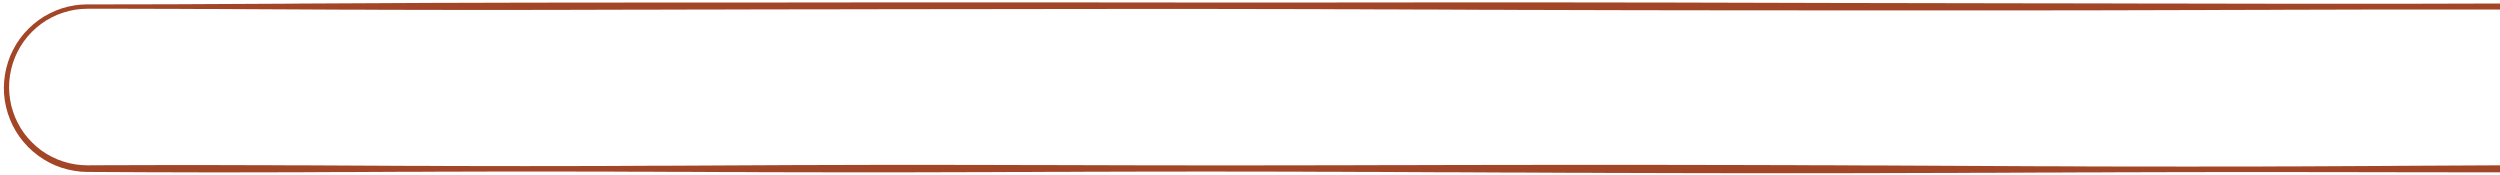
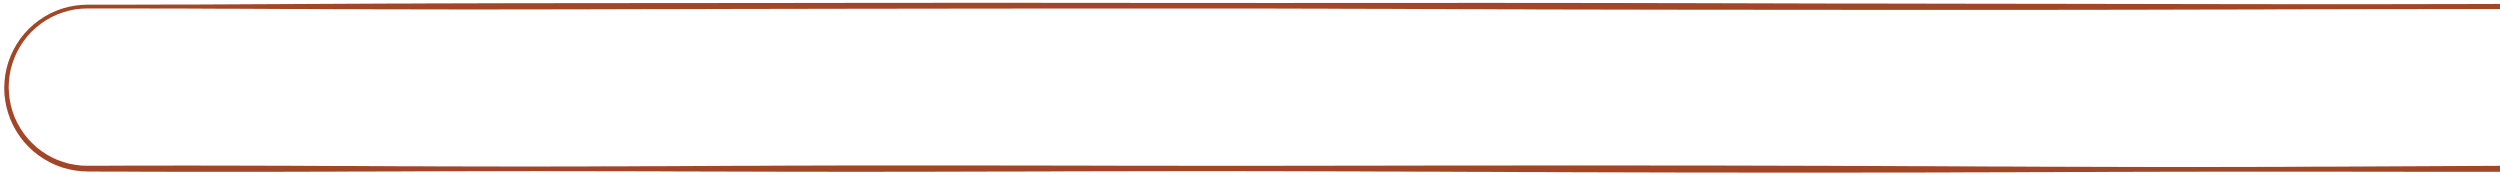
<svg xmlns="http://www.w3.org/2000/svg" width="400" height="28" viewBox="0 0 400 28" preserveAspectRatio="xMinYMid slice">
-   <path fill="#A34527" d="M400.00 0.56 L398.00 0.57 L396.00 0.57 L394.00 0.58 L392.00 0.58 L390.00 0.59 L388.00 0.59 L386.00 0.60 L384.00 0.60 L382.00 0.60 L380.00 0.60 L378.00 0.60 L376.00 0.60 L374.00 0.60 L372.00 0.60 L370.00 0.60 L368.00 0.60 L366.00 0.60 L364.00 0.60 L362.00 0.59 L360.00 0.59 L358.00 0.59 L356.00 0.58 L354.00 0.58 L352.00 0.58 L350.00 0.57 L348.00 0.57 L346.00 0.56 L344.00 0.56 L342.00 0.56 L340.00 0.55 L338.00 0.55 L336.00 0.54 L334.00 0.54 L332.00 0.54 L330.00 0.53 L328.00 0.53 L326.00 0.53 L324.00 0.53 L322.00 0.52 L320.00 0.52 L318.00 0.52 L316.00 0.51 L314.00 0.51 L312.00 0.51 L310.00 0.50 L308.00 0.50 L306.00 0.50 L304.00 0.49 L302.00 0.49 L300.00 0.49 L298.00 0.48 L296.00 0.48 L294.00 0.48 L292.00 0.47 L290.00 0.47 L288.00 0.46 L286.00 0.46 L284.00 0.45 L282.00 0.45 L280.00 0.44 L278.00 0.44 L276.00 0.43 L274.00 0.43 L272.00 0.42 L270.00 0.42 L268.00 0.41 L266.00 0.41 L264.00 0.40 L262.00 0.40 L260.00 0.40 L258.00 0.39 L256.00 0.39 L254.00 0.39 L252.00 0.39 L250.00 0.38 L248.00 0.38 L246.00 0.38 L244.00 0.38 L242.00 0.38 L240.00 0.38 L238.00 0.38 L236.00 0.38 L234.00 0.38 L232.00 0.38 L230.00 0.38 L228.00 0.38 L226.00 0.39 L224.00 0.39 L222.00 0.39 L220.00 0.39 L218.00 0.39 L216.00 0.39 L214.00 0.40 L212.00 0.40 L210.00 0.40 L208.00 0.40 L206.00 0.40 L204.00 0.40 L202.00 0.40 L200.00 0.40 L198.00 0.40 L196.00 0.40 L194.00 0.40 L192.00 0.40 L190.00 0.40 L188.00 0.40 L186.00 0.39 L184.00 0.39 L182.00 0.39 L180.00 0.39 L178.00 0.39 L176.00 0.39 L174.00 0.38 L172.00 0.38 L170.00 0.38 L168.00 0.38 L166.00 0.38 L164.00 0.38 L162.00 0.38 L160.00 0.38 L158.00 0.38 L156.00 0.38 L154.00 0.38 L152.00 0.38 L150.00 0.38 L148.00 0.38 L146.00 0.38 L144.00 0.38 L142.00 0.38 L140.00 0.38 L138.00 0.38 L136.00 0.39 L134.00 0.39 L132.00 0.39 L130.00 0.39 L128.00 0.39 L126.00 0.40 L124.00 0.40 L122.00 0.40 L120.00 0.40 L118.00 0.40 L116.00 0.40 L114.00 0.41 L112.00 0.41 L110.00 0.41 L108.00 0.41 L106.00 0.41 L104.00 0.41 L102.00 0.41 L100.00 0.41 L98.00 0.42 L96.00 0.42 L94.00 0.42 L92.00 0.42 L90.00 0.42 L88.00 0.42 L86.00 0.43 L84.00 0.43 L82.00 0.43 L80.00 0.44 L78.00 0.44 L76.00 0.45 L74.00 0.45 L72.00 0.46 L70.00 0.46 L68.00 0.47 L66.00 0.48 L64.00 0.49 L62.00 0.50 L60.00 0.51 L58.00 0.52 L56.00 0.53 L54.00 0.54 L52.00 0.55 L50.00 0.56 L48.00 0.57 L46.00 0.59 L44.00 0.60 L42.00 0.61 L40.00 0.62 L38.00 0.63 L36.00 0.64 L34.00 0.65 L32.00 0.66 L30.00 0.67 L28.00 0.68 L26.00 0.68 L24.00 0.69 L22.00 0.69 L20.00 0.69 L18.00 0.70 L16.00 0.70 L14.00 0.70 L12.96 0.74 L11.92 0.86 L10.89 1.06 L9.89 1.34 L8.91 1.70 L7.96 2.14 L7.04 2.64 L6.17 3.22 L5.35 3.87 L4.58 4.58 L3.86 5.34 L3.21 6.16 L2.62 7.03 L2.11 7.94 L1.66 8.89 L1.30 9.87 L1.01 10.88 L0.80 11.91 L0.67 12.95 L0.62 14.00 L0.65 15.05 L0.77 16.10 L0.97 17.13 L1.25 18.14 L1.61 19.13 L2.04 20.09 L2.55 21.02 L3.13 21.90 L3.78 22.73 L4.49 23.51 L5.26 24.23 L6.09 24.89 L6.96 25.48 L7.88 26.01 L8.84 26.46 L9.83 26.83 L10.85 27.12 L11.89 27.33 L12.94 27.47 L13.99 27.51 L16.00 27.52 L18.00 27.53 L20.00 27.54 L22.00 27.55 L24.00 27.56 L26.00 27.56 L28.00 27.57 L30.00 27.57 L32.00 27.58 L34.00 27.58 L36.00 27.58 L38.00 27.58 L40.00 27.57 L42.00 27.57 L44.00 27.57 L46.00 27.56 L48.00 27.56 L50.00 27.55 L52.00 27.54 L54.00 27.53 L56.00 27.53 L58.00 27.52 L60.00 27.51 L62.00 27.50 L64.00 27.49 L66.00 27.49 L68.00 27.48 L70.00 27.47 L72.00 27.47 L74.00 27.46 L76.00 27.46 L78.00 27.45 L80.00 27.45 L82.00 27.45 L84.00 27.45 L86.00 27.45 L88.00 27.45 L90.00 27.45 L92.00 27.45 L94.00 27.46 L96.00 27.46 L98.00 27.46 L100.00 27.47 L102.00 27.48 L104.00 27.48 L106.00 27.49 L108.00 27.50 L110.00 27.50 L112.00 27.51 L114.00 27.52 L116.00 27.53 L118.00 27.53 L120.00 27.54 L122.00 27.55 L124.00 27.55 L126.00 27.56 L128.00 27.56 L130.00 27.56 L132.00 27.57 L134.00 27.57 L136.00 27.57 L138.00 27.57 L140.00 27.57 L142.00 27.57 L144.00 27.57 L146.00 27.57 L148.00 27.56 L150.00 27.56 L152.00 27.55 L154.00 27.55 L156.00 27.54 L158.00 27.54 L160.00 27.53 L162.00 27.52 L164.00 27.52 L166.00 27.51 L168.00 27.50 L170.00 27.50 L172.00 27.49 L174.00 27.48 L176.00 27.48 L178.00 27.47 L180.00 27.47 L182.00 27.46 L184.00 27.46 L186.00 27.46 L188.00 27.46 L190.00 27.45 L192.00 27.45 L194.00 27.45 L196.00 27.45 L198.00 27.46 L200.00 27.46 L202.00 27.46 L204.00 27.46 L206.00 27.47 L208.00 27.47 L210.00 27.48 L212.00 27.49 L214.00 27.49 L216.00 27.50 L218.00 27.51 L220.00 27.51 L222.00 27.52 L224.00 27.53 L226.00 27.54 L228.00 27.55 L230.00 27.56 L232.00 27.56 L234.00 27.57 L236.00 27.58 L238.00 27.59 L240.00 27.60 L242.00 27.61 L244.00 27.61 L246.00 27.62 L248.00 27.63 L250.00 27.64 L252.00 27.65 L254.00 27.65 L256.00 27.66 L258.00 27.67 L260.00 27.67 L262.00 27.68 L264.00 27.68 L266.00 27.69 L268.00 27.69 L270.00 27.70 L272.00 27.70 L274.00 27.70 L276.00 27.71 L278.00 27.71 L280.00 27.71 L282.00 27.71 L284.00 27.71 L286.00 27.71 L288.00 27.71 L290.00 27.71 L292.00 27.71 L294.00 27.71 L296.00 27.71 L298.00 27.70 L300.00 27.70 L302.00 27.69 L304.00 27.69 L306.00 27.68 L308.00 27.68 L310.00 27.67 L312.00 27.67 L314.00 27.66 L316.00 27.65 L318.00 27.65 L320.00 27.64 L322.00 27.63 L324.00 27.62 L326.00 27.61 L328.00 27.61 L330.00 27.60 L332.00 27.59 L334.00 27.58 L336.00 27.58 L338.00 27.57 L340.00 27.56 L342.00 27.56 L344.00 27.55 L346.00 27.55 L348.00 27.54 L350.00 27.54 L352.00 27.54 L354.00 27.53 L356.00 27.53 L358.00 27.53 L360.00 27.53 L362.00 27.53 L364.00 27.53 L366.00 27.53 L368.00 27.53 L370.00 27.54 L372.00 27.54 L374.00 27.54 L376.00 27.54 L378.00 27.55 L380.00 27.55 L382.00 27.55 L384.00 27.56 L386.00 27.56 L388.00 27.56 L390.00 27.56 L392.00 27.57 L394.00 27.57 L396.00 27.57 L398.00 27.57 L400.00 27.57 L400.00 26.45 L398.00 26.46 L396.00 26.47 L394.00 26.48 L392.00 26.49 L390.00 26.50 L388.00 26.51 L386.00 26.52 L384.00 26.53 L382.00 26.55 L380.00 26.56 L378.00 26.57 L376.00 26.58 L374.00 26.59 L372.00 26.60 L370.00 26.61 L368.00 26.62 L366.00 26.62 L364.00 26.63 L362.00 26.64 L360.00 26.64 L358.00 26.65 L356.00 26.65 L354.00 26.65 L352.00 26.65 L350.00 26.66 L348.00 26.65 L346.00 26.65 L344.00 26.65 L342.00 26.65 L340.00 26.64 L338.00 26.64 L336.00 26.63 L334.00 26.63 L332.00 26.62 L330.00 26.61 L328.00 26.60 L326.00 26.60 L324.00 26.59 L322.00 26.58 L320.00 26.57 L318.00 26.56 L316.00 26.55 L314.00 26.54 L312.00 26.53 L310.00 26.52 L308.00 26.51 L306.00 26.50 L304.00 26.49 L302.00 26.48 L300.00 26.47 L298.00 26.47 L296.00 26.46 L294.00 26.45 L292.00 26.44 L290.00 26.44 L288.00 26.43 L286.00 26.42 L284.00 26.42 L282.00 26.41 L280.00 26.41 L278.00 26.40 L276.00 26.40 L274.00 26.40 L272.00 26.39 L270.00 26.39 L268.00 26.39 L266.00 26.38 L264.00 26.38 L262.00 26.38 L260.00 26.38 L258.00 26.38 L256.00 26.38 L254.00 26.38 L252.00 26.38 L250.00 26.38 L248.00 26.38 L246.00 26.38 L244.00 26.39 L242.00 26.39 L240.00 26.39 L238.00 26.39 L236.00 26.40 L234.00 26.40 L232.00 26.40 L230.00 26.41 L228.00 26.41 L226.00 26.42 L224.00 26.42 L222.00 26.42 L220.00 26.43 L218.00 26.43 L216.00 26.44 L214.00 26.44 L212.00 26.44 L210.00 26.45 L208.00 26.45 L206.00 26.45 L204.00 26.45 L202.00 26.46 L200.00 26.46 L198.00 26.46 L196.00 26.46 L194.00 26.46 L192.00 26.46 L190.00 26.46 L188.00 26.45 L186.00 26.45 L184.00 26.45 L182.00 26.45 L180.00 26.44 L178.00 26.44 L176.00 26.43 L174.00 26.43 L172.00 26.42 L170.00 26.42 L168.00 26.41 L166.00 26.41 L164.00 26.41 L162.00 26.40 L160.00 26.40 L158.00 26.39 L156.00 26.39 L154.00 26.39 L152.00 26.38 L150.00 26.38 L148.00 26.38 L146.00 26.38 L144.00 26.38 L142.00 26.38 L140.00 26.38 L138.00 26.39 L136.00 26.39 L134.00 26.40 L132.00 26.40 L130.00 26.41 L128.00 26.41 L126.00 26.42 L124.00 26.43 L122.00 26.44 L120.00 26.45 L118.00 26.46 L116.00 26.47 L114.00 26.48 L112.00 26.49 L110.00 26.50 L108.00 26.51 L106.00 26.52 L104.00 26.52 L102.00 26.53 L100.00 26.54 L98.00 26.55 L96.00 26.56 L94.00 26.56 L92.00 26.57 L90.00 26.57 L88.00 26.57 L86.00 26.57 L84.00 26.58 L82.00 26.57 L80.00 26.57 L78.00 26.57 L76.00 26.57 L74.00 26.56 L72.00 26.56 L70.00 26.55 L68.00 26.54 L66.00 26.54 L64.00 26.53 L62.00 26.52 L60.00 26.51 L58.00 26.50 L56.00 26.49 L54.00 26.48 L52.00 26.47 L50.00 26.46 L48.00 26.45 L46.00 26.45 L44.00 26.44 L42.00 26.43 L40.00 26.43 L38.00 26.42 L36.00 26.42 L34.00 26.41 L32.00 26.41 L30.00 26.41 L28.00 26.41 L26.00 26.41 L24.00 26.42 L22.00 26.42 L20.00 26.43 L18.00 26.43 L16.00 26.44 L14.01 26.45 L13.02 26.41 L12.05 26.30 L11.09 26.11 L10.15 25.85 L9.23 25.52 L8.34 25.11 L7.48 24.64 L6.66 24.10 L5.89 23.50 L5.17 22.83 L4.50 22.12 L3.88 21.35 L3.33 20.54 L2.85 19.68 L2.43 18.79 L2.09 17.87 L1.81 16.93 L1.62 15.96 L1.50 14.98 L1.45 14.00 L1.49 13.02 L1.60 12.04 L1.79 11.07 L2.05 10.12 L2.39 9.19 L2.80 8.29 L3.28 7.43 L3.82 6.61 L4.43 5.83 L5.10 5.10 L5.82 4.43 L6.60 3.81 L7.42 3.26 L8.28 2.78 L9.18 2.36 L10.11 2.02 L11.06 1.75 L12.03 1.55 L13.01 1.44 L14.01 1.40 L16.00 1.40 L18.00 1.40 L20.00 1.40 L22.00 1.41 L24.00 1.41 L26.00 1.42 L28.00 1.42 L30.00 1.43 L32.00 1.44 L34.00 1.44 L36.00 1.45 L38.00 1.46 L40.00 1.47 L42.00 1.48 L44.00 1.49 L46.00 1.50 L48.00 1.51 L50.00 1.52 L52.00 1.53 L54.00 1.54 L56.00 1.55 L58.00 1.55 L60.00 1.56 L62.00 1.57 L64.00 1.57 L66.00 1.58 L68.00 1.58 L70.00 1.58 L72.00 1.59 L74.00 1.59 L76.00 1.59 L78.00 1.59 L80.00 1.59 L82.00 1.59 L84.00 1.59 L86.00 1.58 L88.00 1.58 L90.00 1.58 L92.00 1.57 L94.00 1.57 L96.00 1.56 L98.00 1.56 L100.00 1.55 L102.00 1.55 L104.00 1.55 L106.00 1.54 L108.00 1.54 L110.00 1.53 L112.00 1.53 L114.00 1.52 L116.00 1.52 L118.00 1.51 L120.00 1.51 L122.00 1.50 L124.00 1.50 L126.00 1.50 L128.00 1.49 L130.00 1.49 L132.00 1.49 L134.00 1.49 L136.00 1.48 L138.00 1.48 L140.00 1.48 L142.00 1.47 L144.00 1.47 L146.00 1.47 L148.00 1.47 L150.00 1.46 L152.00 1.46 L154.00 1.46 L156.00 1.46 L158.00 1.46 L160.00 1.45 L162.00 1.45 L164.00 1.45 L166.00 1.45 L168.00 1.44 L170.00 1.44 L172.00 1.44 L174.00 1.44 L176.00 1.44 L178.00 1.43 L180.00 1.43 L182.00 1.43 L184.00 1.43 L186.00 1.43 L188.00 1.43 L190.00 1.43 L192.00 1.43 L194.00 1.43 L196.00 1.44 L198.00 1.44 L200.00 1.44 L202.00 1.45 L204.00 1.45 L206.00 1.45 L208.00 1.46 L210.00 1.46 L212.00 1.47 L214.00 1.48 L216.00 1.48 L218.00 1.49 L220.00 1.50 L222.00 1.50 L224.00 1.51 L226.00 1.52 L228.00 1.53 L230.00 1.53 L232.00 1.54 L234.00 1.55 L236.00 1.56 L238.00 1.57 L240.00 1.57 L242.00 1.58 L244.00 1.59 L246.00 1.59 L248.00 1.60 L250.00 1.60 L252.00 1.61 L254.00 1.61 L256.00 1.62 L258.00 1.62 L260.00 1.63 L262.00 1.63 L264.00 1.63 L266.00 1.64 L268.00 1.64 L270.00 1.64 L272.00 1.64 L274.00 1.65 L276.00 1.65 L278.00 1.65 L280.00 1.65 L282.00 1.65 L284.00 1.65 L286.00 1.65 L288.00 1.66 L290.00 1.66 L292.00 1.66 L294.00 1.66 L296.00 1.66 L298.00 1.66 L300.00 1.66 L302.00 1.66 L304.00 1.66 L306.00 1.66 L308.00 1.66 L310.00 1.66 L312.00 1.66 L314.00 1.66 L316.00 1.66 L318.00 1.66 L320.00 1.66 L322.00 1.66 L324.00 1.66 L326.00 1.66 L328.00 1.66 L330.00 1.65 L332.00 1.65 L334.00 1.65 L336.00 1.65 L338.00 1.64 L340.00 1.64 L342.00 1.63 L344.00 1.63 L346.00 1.62 L348.00 1.62 L350.00 1.61 L352.00 1.61 L354.00 1.60 L356.00 1.59 L358.00 1.59 L360.00 1.58 L362.00 1.58 L364.00 1.57 L366.00 1.56 L368.00 1.56 L370.00 1.55 L372.00 1.55 L374.00 1.54 L376.00 1.54 L378.00 1.53 L380.00 1.53 L382.00 1.53 L384.00 1.52 L386.00 1.52 L388.00 1.52 L390.00 1.52 L392.00 1.52 L394.00 1.52 L396.00 1.52 L398.00 1.52 L400.00 1.52 Z" />
+   <path fill="#A34527" d="M400.00 0.63 L398.00 0.64 L396.00 0.64 L394.00 0.65 L392.00 0.65 L390.00 0.65 L388.00 0.66 L386.00 0.66 L384.00 0.66 L382.00 0.67 L380.00 0.67 L378.00 0.67 L376.00 0.67 L374.00 0.67 L372.00 0.67 L370.00 0.67 L368.00 0.67 L366.00 0.67 L364.00 0.67 L362.00 0.66 L360.00 0.66 L358.00 0.66 L356.00 0.66 L354.00 0.65 L352.00 0.65 L350.00 0.65 L348.00 0.64 L346.00 0.64 L344.00 0.64 L342.00 0.63 L340.00 0.63 L338.00 0.63 L336.00 0.62 L334.00 0.62 L332.00 0.62 L330.00 0.61 L328.00 0.61 L326.00 0.61 L324.00 0.61 L322.00 0.60 L320.00 0.60 L318.00 0.60 L316.00 0.60 L314.00 0.59 L312.00 0.59 L310.00 0.59 L308.00 0.58 L306.00 0.58 L304.00 0.58 L302.00 0.57 L300.00 0.57 L298.00 0.57 L296.00 0.56 L294.00 0.56 L292.00 0.56 L290.00 0.55 L288.00 0.55 L286.00 0.54 L284.00 0.54 L282.00 0.53 L280.00 0.53 L278.00 0.52 L276.00 0.52 L274.00 0.51 L272.00 0.51 L270.00 0.50 L268.00 0.50 L266.00 0.50 L264.00 0.49 L262.00 0.49 L260.00 0.48 L258.00 0.48 L256.00 0.48 L254.00 0.48 L252.00 0.47 L250.00 0.47 L248.00 0.47 L246.00 0.47 L244.00 0.47 L242.00 0.47 L240.00 0.46 L238.00 0.46 L236.00 0.46 L234.00 0.46 L232.00 0.47 L230.00 0.47 L228.00 0.47 L226.00 0.47 L224.00 0.47 L222.00 0.47 L220.00 0.47 L218.00 0.47 L216.00 0.47 L214.00 0.47 L212.00 0.47 L210.00 0.47 L208.00 0.47 L206.00 0.48 L204.00 0.48 L202.00 0.48 L200.00 0.47 L198.00 0.47 L196.00 0.47 L194.00 0.47 L192.00 0.47 L190.00 0.47 L188.00 0.47 L186.00 0.47 L184.00 0.47 L182.00 0.47 L180.00 0.46 L178.00 0.46 L176.00 0.46 L174.00 0.46 L172.00 0.46 L170.00 0.46 L168.00 0.46 L166.00 0.45 L164.00 0.45 L162.00 0.45 L160.00 0.45 L158.00 0.45 L156.00 0.45 L154.00 0.45 L152.00 0.45 L150.00 0.45 L148.00 0.46 L146.00 0.46 L144.00 0.46 L142.00 0.46 L140.00 0.46 L138.00 0.46 L136.00 0.46 L134.00 0.47 L132.00 0.47 L130.00 0.47 L128.00 0.47 L126.00 0.48 L124.00 0.48 L122.00 0.48 L120.00 0.48 L118.00 0.48 L116.00 0.48 L114.00 0.49 L112.00 0.49 L110.00 0.49 L108.00 0.49 L106.00 0.49 L104.00 0.49 L102.00 0.49 L100.00 0.50 L98.00 0.50 L96.00 0.50 L94.00 0.50 L92.00 0.50 L90.00 0.50 L88.00 0.51 L86.00 0.51 L84.00 0.51 L82.00 0.51 L80.00 0.52 L78.00 0.52 L76.00 0.53 L74.00 0.53 L72.00 0.54 L70.00 0.54 L68.00 0.55 L66.00 0.56 L64.00 0.57 L62.00 0.57 L60.00 0.58 L58.00 0.59 L56.00 0.60 L54.00 0.61 L52.00 0.62 L50.00 0.63 L48.00 0.64 L46.00 0.65 L44.00 0.66 L42.00 0.67 L40.00 0.68 L38.00 0.69 L36.00 0.70 L34.00 0.71 L32.00 0.72 L30.00 0.72 L28.00 0.73 L26.00 0.73 L24.00 0.74 L22.00 0.74 L20.00 0.75 L18.00 0.75 L16.00 0.75 L14.00 0.75 L12.96 0.79 L11.93 0.91 L10.91 1.11 L9.90 1.39 L8.93 1.75 L7.98 2.18 L7.07 2.69 L6.20 3.27 L5.38 3.91 L4.61 4.61 L3.90 5.38 L3.25 6.19 L2.67 7.06 L2.16 7.97 L1.72 8.91 L1.35 9.89 L1.06 10.89 L0.85 11.92 L0.73 12.96 L0.68 14.00 L0.71 15.05 L0.83 16.09 L1.03 17.11 L1.31 18.12 L1.67 19.11 L2.10 20.06 L2.61 20.98 L3.19 21.86 L3.83 22.69 L4.54 23.46 L5.31 24.18 L6.13 24.83 L7.00 25.42 L7.91 25.94 L8.87 26.39 L9.85 26.76 L10.87 27.05 L11.90 27.26 L12.95 27.39 L13.99 27.44 L16.00 27.45 L18.00 27.46 L20.00 27.46 L22.00 27.47 L24.00 27.48 L26.00 27.48 L28.00 27.49 L30.00 27.49 L32.00 27.49 L34.00 27.49 L36.00 27.49 L38.00 27.49 L40.00 27.49 L42.00 27.49 L44.00 27.49 L46.00 27.48 L48.00 27.48 L50.00 27.47 L52.00 27.47 L54.00 27.46 L56.00 27.45 L58.00 27.45 L60.00 27.44 L62.00 27.43 L64.00 27.43 L66.00 27.42 L68.00 27.41 L70.00 27.41 L72.00 27.40 L74.00 27.40 L76.00 27.39 L78.00 27.39 L80.00 27.39 L82.00 27.39 L84.00 27.39 L86.00 27.38 L88.00 27.39 L90.00 27.39 L92.00 27.39 L94.00 27.39 L96.00 27.40 L98.00 27.40 L100.00 27.40 L102.00 27.41 L104.00 27.41 L106.00 27.42 L108.00 27.43 L110.00 27.43 L112.00 27.44 L114.00 27.44 L116.00 27.45 L118.00 27.46 L120.00 27.46 L122.00 27.47 L124.00 27.47 L126.00 27.48 L128.00 27.48 L130.00 27.48 L132.00 27.48 L134.00 27.49 L136.00 27.49 L138.00 27.49 L140.00 27.49 L142.00 27.48 L144.00 27.48 L146.00 27.48 L148.00 27.48 L150.00 27.47 L152.00 27.47 L154.00 27.46 L156.00 27.46 L158.00 27.45 L160.00 27.45 L162.00 27.44 L164.00 27.44 L166.00 27.43 L168.00 27.43 L170.00 27.42 L172.00 27.41 L174.00 27.41 L176.00 27.40 L178.00 27.40 L180.00 27.40 L182.00 27.39 L184.00 27.39 L186.00 27.39 L188.00 27.38 L190.00 27.38 L192.00 27.38 L194.00 27.38 L196.00 27.38 L198.00 27.38 L200.00 27.39 L202.00 27.39 L204.00 27.39 L206.00 27.40 L208.00 27.40 L210.00 27.41 L212.00 27.41 L214.00 27.42 L216.00 27.42 L218.00 27.43 L220.00 27.44 L222.00 27.44 L224.00 27.45 L226.00 27.46 L228.00 27.47 L230.00 27.47 L232.00 27.48 L234.00 27.49 L236.00 27.50 L238.00 27.50 L240.00 27.51 L242.00 27.52 L244.00 27.53 L246.00 27.53 L248.00 27.54 L250.00 27.55 L252.00 27.56 L254.00 27.56 L256.00 27.57 L258.00 27.57 L260.00 27.58 L262.00 27.58 L264.00 27.59 L266.00 27.59 L268.00 27.60 L270.00 27.60 L272.00 27.61 L274.00 27.61 L276.00 27.61 L278.00 27.61 L280.00 27.62 L282.00 27.62 L284.00 27.62 L286.00 27.62 L288.00 27.62 L290.00 27.62 L292.00 27.62 L294.00 27.62 L296.00 27.62 L298.00 27.61 L300.00 27.61 L302.00 27.61 L304.00 27.60 L306.00 27.60 L308.00 27.60 L310.00 27.59 L312.00 27.59 L314.00 27.58 L316.00 27.57 L318.00 27.57 L320.00 27.56 L322.00 27.56 L324.00 27.55 L326.00 27.54 L328.00 27.54 L330.00 27.53 L332.00 27.52 L334.00 27.52 L336.00 27.51 L338.00 27.50 L340.00 27.50 L342.00 27.49 L344.00 27.49 L346.00 27.48 L348.00 27.48 L350.00 27.48 L352.00 27.47 L354.00 27.47 L356.00 27.47 L358.00 27.47 L360.00 27.47 L362.00 27.47 L364.00 27.47 L366.00 27.47 L368.00 27.47 L370.00 27.47 L372.00 27.47 L374.00 27.47 L376.00 27.47 L378.00 27.48 L380.00 27.48 L382.00 27.48 L384.00 27.48 L386.00 27.49 L388.00 27.49 L390.00 27.49 L392.00 27.49 L394.00 27.49 L396.00 27.49 L398.00 27.49 L400.00 27.49 L400.00 26.53 L398.00 26.54 L396.00 26.55 L394.00 26.56 L392.00 26.57 L390.00 26.58 L388.00 26.59 L386.00 26.60 L384.00 26.61 L382.00 26.62 L380.00 26.63 L378.00 26.64 L376.00 26.65 L374.00 26.66 L372.00 26.67 L370.00 26.67 L368.00 26.68 L366.00 26.69 L364.00 26.70 L362.00 26.70 L360.00 26.71 L358.00 26.71 L356.00 26.71 L354.00 26.72 L352.00 26.72 L350.00 26.72 L348.00 26.72 L346.00 26.72 L344.00 26.72 L342.00 26.71 L340.00 26.71 L338.00 26.70 L336.00 26.70 L334.00 26.69 L332.00 26.69 L330.00 26.68 L328.00 26.68 L326.00 26.67 L324.00 26.66 L322.00 26.65 L320.00 26.64 L318.00 26.64 L316.00 26.63 L314.00 26.62 L312.00 26.61 L310.00 26.60 L308.00 26.59 L306.00 26.59 L304.00 26.58 L302.00 26.57 L300.00 26.56 L298.00 26.55 L296.00 26.55 L294.00 26.54 L292.00 26.53 L290.00 26.53 L288.00 26.52 L286.00 26.52 L284.00 26.51 L282.00 26.51 L280.00 26.50 L278.00 26.50 L276.00 26.49 L274.00 26.49 L272.00 26.49 L270.00 26.48 L268.00 26.48 L266.00 26.48 L264.00 26.48 L262.00 26.47 L260.00 26.47 L258.00 26.47 L256.00 26.47 L254.00 26.47 L252.00 26.47 L250.00 26.47 L248.00 26.47 L246.00 26.47 L244.00 26.47 L242.00 26.48 L240.00 26.48 L238.00 26.48 L236.00 26.48 L234.00 26.48 L232.00 26.49 L230.00 26.49 L228.00 26.49 L226.00 26.50 L224.00 26.50 L222.00 26.50 L220.00 26.51 L218.00 26.51 L216.00 26.51 L214.00 26.51 L212.00 26.52 L210.00 26.52 L208.00 26.52 L206.00 26.52 L204.00 26.53 L202.00 26.53 L200.00 26.53 L198.00 26.53 L196.00 26.53 L194.00 26.53 L192.00 26.53 L190.00 26.53 L188.00 26.52 L186.00 26.52 L184.00 26.52 L182.00 26.52 L180.00 26.52 L178.00 26.51 L176.00 26.51 L174.00 26.50 L172.00 26.50 L170.00 26.50 L168.00 26.49 L166.00 26.49 L164.00 26.48 L162.00 26.48 L160.00 26.48 L158.00 26.47 L156.00 26.47 L154.00 26.47 L152.00 26.47 L150.00 26.47 L148.00 26.47 L146.00 26.47 L144.00 26.47 L142.00 26.47 L140.00 26.47 L138.00 26.47 L136.00 26.47 L134.00 26.48 L132.00 26.48 L130.00 26.49 L128.00 26.50 L126.00 26.50 L124.00 26.51 L122.00 26.52 L120.00 26.53 L118.00 26.53 L116.00 26.54 L114.00 26.55 L112.00 26.56 L110.00 26.57 L108.00 26.58 L106.00 26.59 L104.00 26.59 L102.00 26.60 L100.00 26.61 L98.00 26.61 L96.00 26.62 L94.00 26.63 L92.00 26.63 L90.00 26.63 L88.00 26.64 L86.00 26.64 L84.00 26.64 L82.00 26.64 L80.00 26.64 L78.00 26.63 L76.00 26.63 L74.00 26.63 L72.00 26.62 L70.00 26.62 L68.00 26.61 L66.00 26.60 L64.00 26.60 L62.00 26.59 L60.00 26.58 L58.00 26.57 L56.00 26.56 L54.00 26.56 L52.00 26.55 L50.00 26.54 L48.00 26.53 L46.00 26.52 L44.00 26.52 L42.00 26.51 L40.00 26.51 L38.00 26.50 L36.00 26.50 L34.00 26.50 L32.00 26.49 L30.00 26.49 L28.00 26.49 L26.00 26.50 L24.00 26.50 L22.00 26.50 L20.00 26.50 L18.00 26.51 L16.00 26.52 L14.01 26.52 L13.02 26.49 L12.04 26.37 L11.07 26.19 L10.13 25.92 L9.20 25.59 L8.30 25.18 L7.44 24.70 L6.62 24.16 L5.84 23.55 L5.12 22.88 L4.44 22.16 L3.83 21.39 L3.28 20.57 L2.79 19.71 L2.37 18.82 L2.03 17.89 L1.75 16.94 L1.56 15.97 L1.44 14.99 L1.39 14.00 L1.43 13.01 L1.54 12.03 L1.73 11.05 L2.00 10.10 L2.34 9.17 L2.75 8.27 L3.23 7.40 L3.78 6.57 L4.39 5.79 L5.06 5.06 L5.79 4.39 L6.57 3.77 L7.39 3.22 L8.26 2.73 L9.16 2.31 L10.09 1.97 L11.05 1.70 L12.02 1.50 L13.01 1.39 L14.00 1.35 L16.00 1.35 L18.00 1.35 L20.00 1.35 L22.00 1.35 L24.00 1.36 L26.00 1.36 L28.00 1.37 L30.00 1.37 L32.00 1.38 L34.00 1.39 L36.00 1.40 L38.00 1.40 L40.00 1.41 L42.00 1.42 L44.00 1.43 L46.00 1.44 L48.00 1.44 L50.00 1.45 L52.00 1.46 L54.00 1.47 L56.00 1.47 L58.00 1.48 L60.00 1.49 L62.00 1.49 L64.00 1.49 L66.00 1.50 L68.00 1.50 L70.00 1.50 L72.00 1.51 L74.00 1.51 L76.00 1.51 L78.00 1.51 L80.00 1.51 L82.00 1.50 L84.00 1.50 L86.00 1.50 L88.00 1.50 L90.00 1.49 L92.00 1.49 L94.00 1.49 L96.00 1.48 L98.00 1.48 L100.00 1.47 L102.00 1.47 L104.00 1.46 L106.00 1.46 L108.00 1.46 L110.00 1.45 L112.00 1.45 L114.00 1.44 L116.00 1.44 L118.00 1.43 L120.00 1.43 L122.00 1.43 L124.00 1.42 L126.00 1.42 L128.00 1.42 L130.00 1.41 L132.00 1.41 L134.00 1.41 L136.00 1.40 L138.00 1.40 L140.00 1.40 L142.00 1.40 L144.00 1.39 L146.00 1.39 L148.00 1.39 L150.00 1.39 L152.00 1.38 L154.00 1.38 L156.00 1.38 L158.00 1.38 L160.00 1.38 L162.00 1.37 L164.00 1.37 L166.00 1.37 L168.00 1.37 L170.00 1.37 L172.00 1.36 L174.00 1.36 L176.00 1.36 L178.00 1.36 L180.00 1.36 L182.00 1.36 L184.00 1.36 L186.00 1.36 L188.00 1.36 L190.00 1.36 L192.00 1.36 L194.00 1.36 L196.00 1.36 L198.00 1.36 L200.00 1.37 L202.00 1.37 L204.00 1.37 L206.00 1.38 L208.00 1.38 L210.00 1.39 L212.00 1.39 L214.00 1.40 L216.00 1.41 L218.00 1.41 L220.00 1.42 L222.00 1.42 L224.00 1.43 L226.00 1.44 L228.00 1.45 L230.00 1.45 L232.00 1.46 L234.00 1.47 L236.00 1.47 L238.00 1.48 L240.00 1.49 L242.00 1.49 L244.00 1.50 L246.00 1.51 L248.00 1.51 L250.00 1.52 L252.00 1.52 L254.00 1.53 L256.00 1.53 L258.00 1.54 L260.00 1.54 L262.00 1.54 L264.00 1.55 L266.00 1.55 L268.00 1.55 L270.00 1.56 L272.00 1.56 L274.00 1.56 L276.00 1.56 L278.00 1.56 L280.00 1.56 L282.00 1.57 L284.00 1.57 L286.00 1.57 L288.00 1.57 L290.00 1.57 L292.00 1.57 L294.00 1.57 L296.00 1.58 L298.00 1.58 L300.00 1.58 L302.00 1.58 L304.00 1.58 L306.00 1.58 L308.00 1.58 L310.00 1.58 L312.00 1.58 L314.00 1.58 L316.00 1.58 L318.00 1.58 L320.00 1.58 L322.00 1.58 L324.00 1.58 L326.00 1.58 L328.00 1.58 L330.00 1.57 L332.00 1.57 L334.00 1.57 L336.00 1.57 L338.00 1.56 L340.00 1.56 L342.00 1.56 L344.00 1.55 L346.00 1.55 L348.00 1.54 L350.00 1.54 L352.00 1.53 L354.00 1.53 L356.00 1.52 L358.00 1.52 L360.00 1.51 L362.00 1.51 L364.00 1.50 L366.00 1.49 L368.00 1.49 L370.00 1.48 L372.00 1.48 L374.00 1.48 L376.00 1.47 L378.00 1.47 L380.00 1.46 L382.00 1.46 L384.00 1.46 L386.00 1.46 L388.00 1.45 L390.00 1.45 L392.00 1.45 L394.00 1.45 L396.00 1.45 L398.00 1.45 L400.00 1.45 Z" />
</svg>
